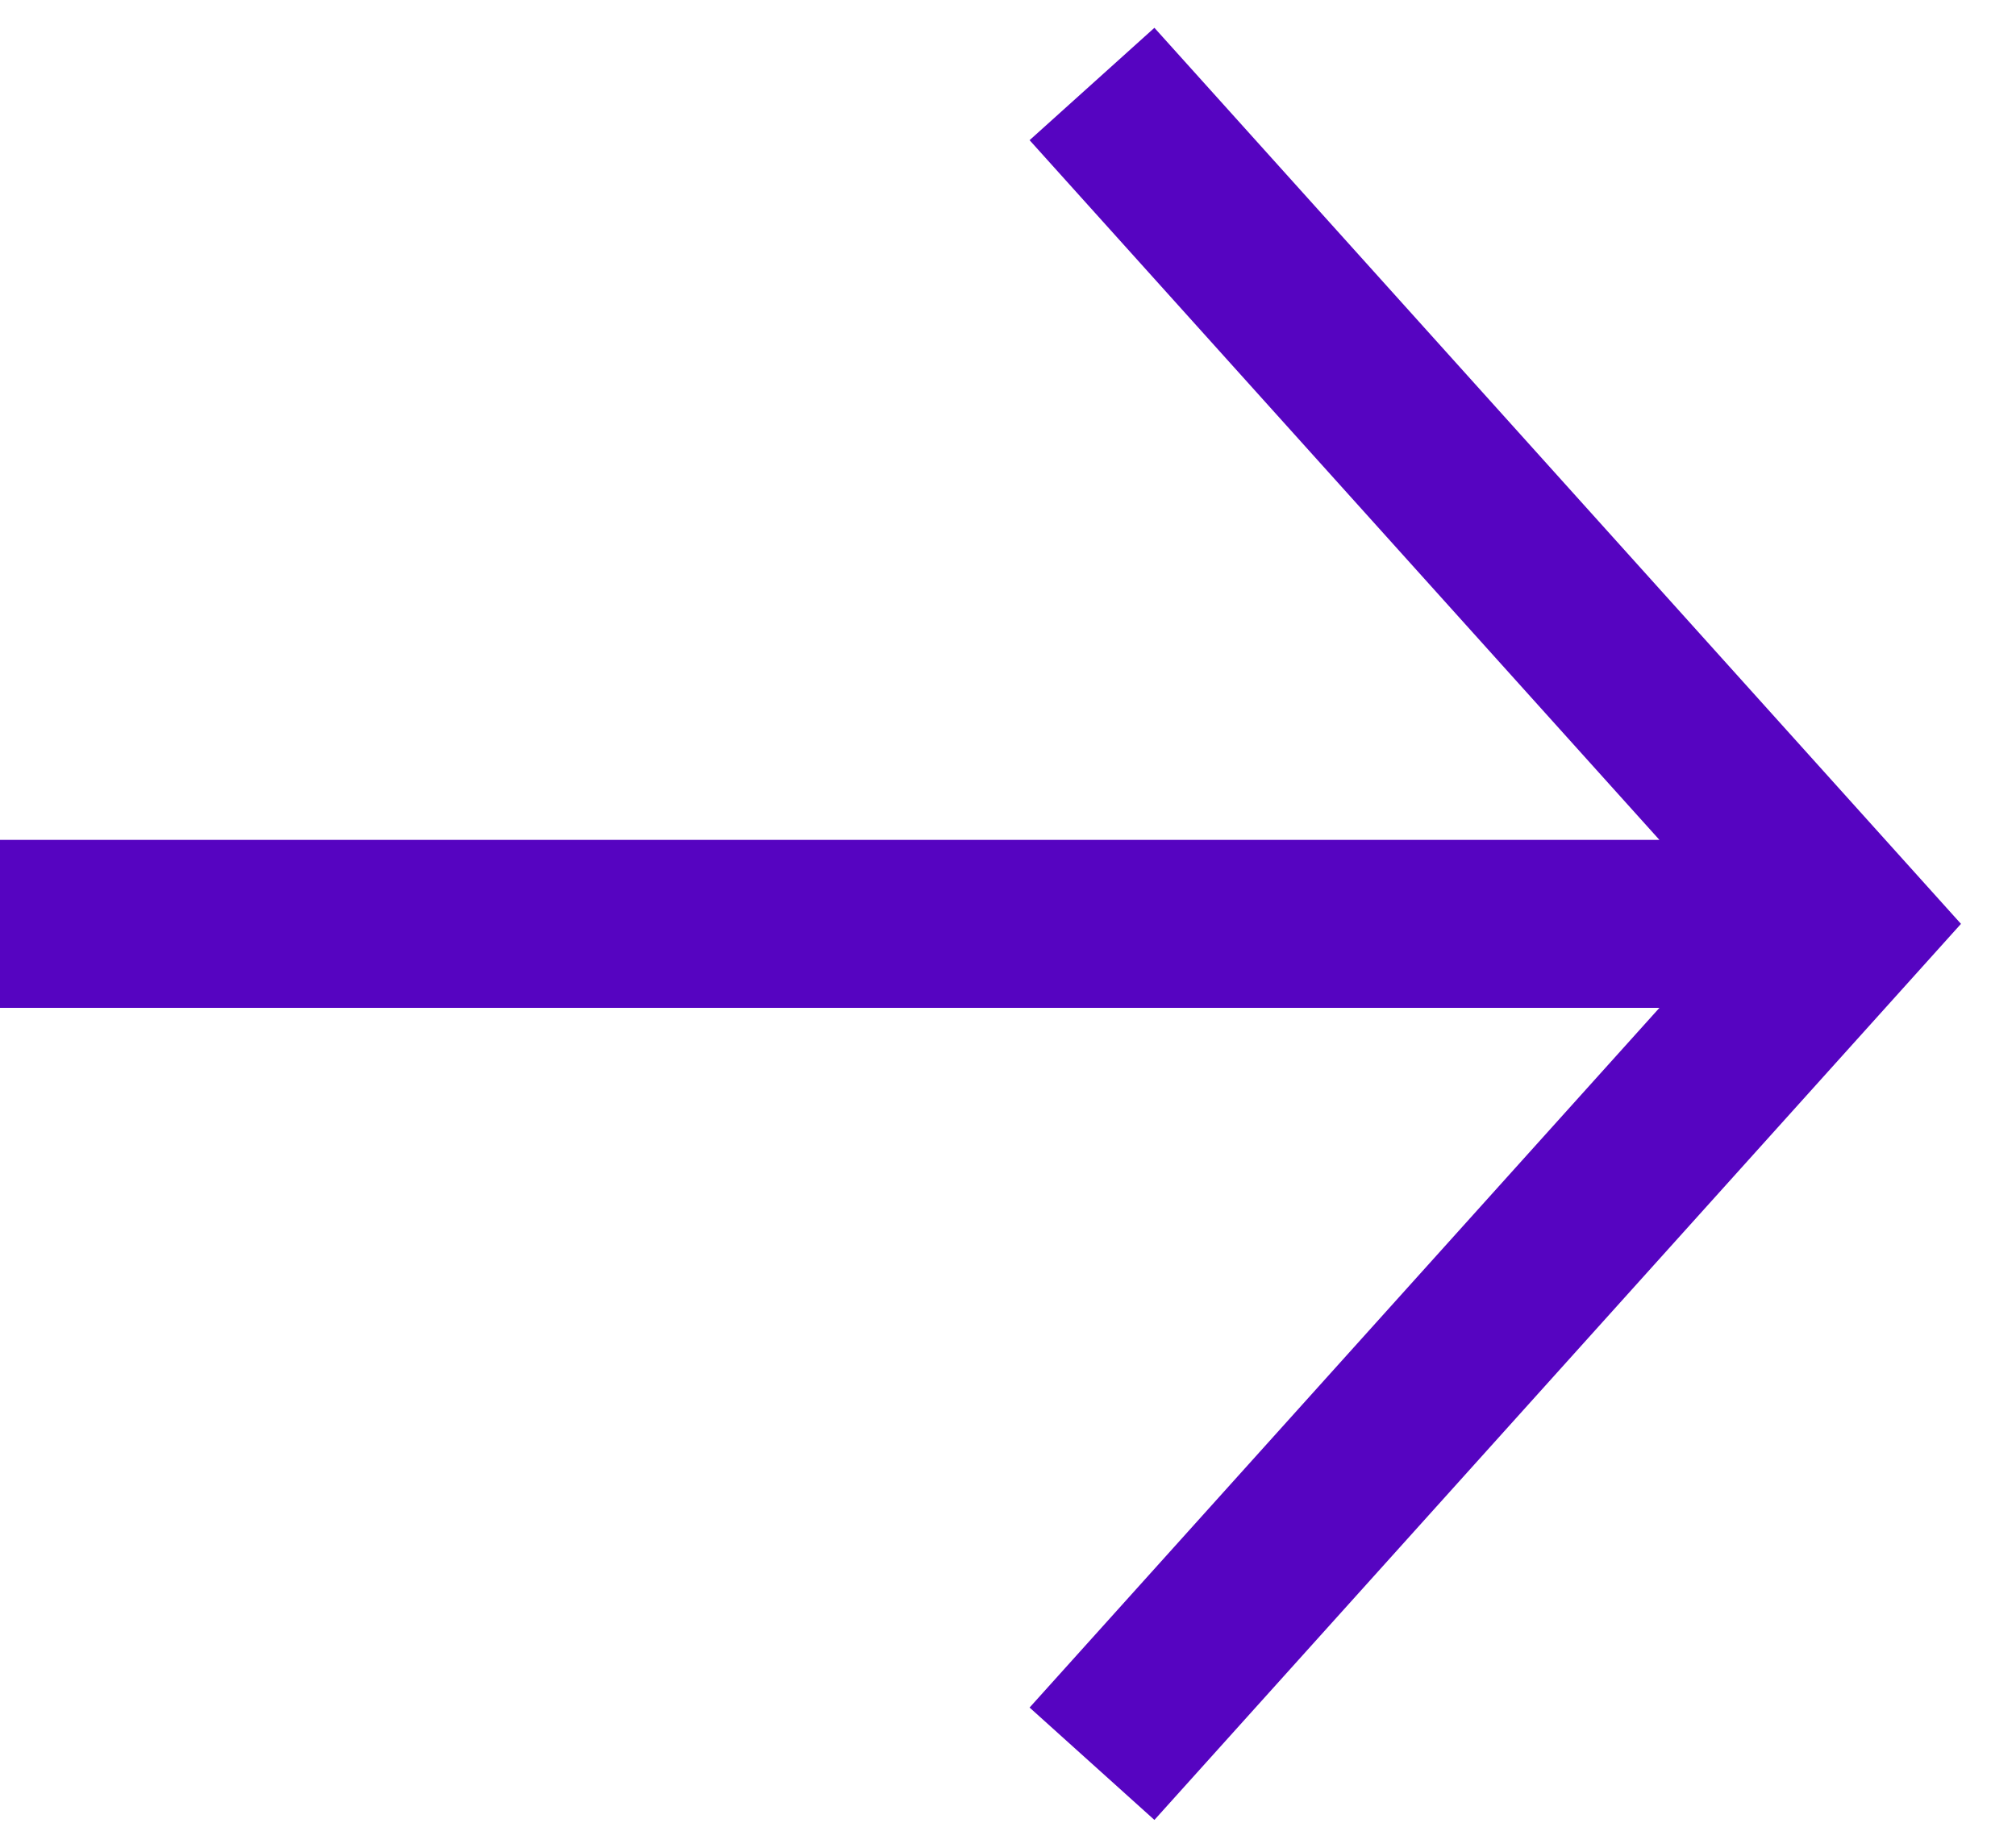
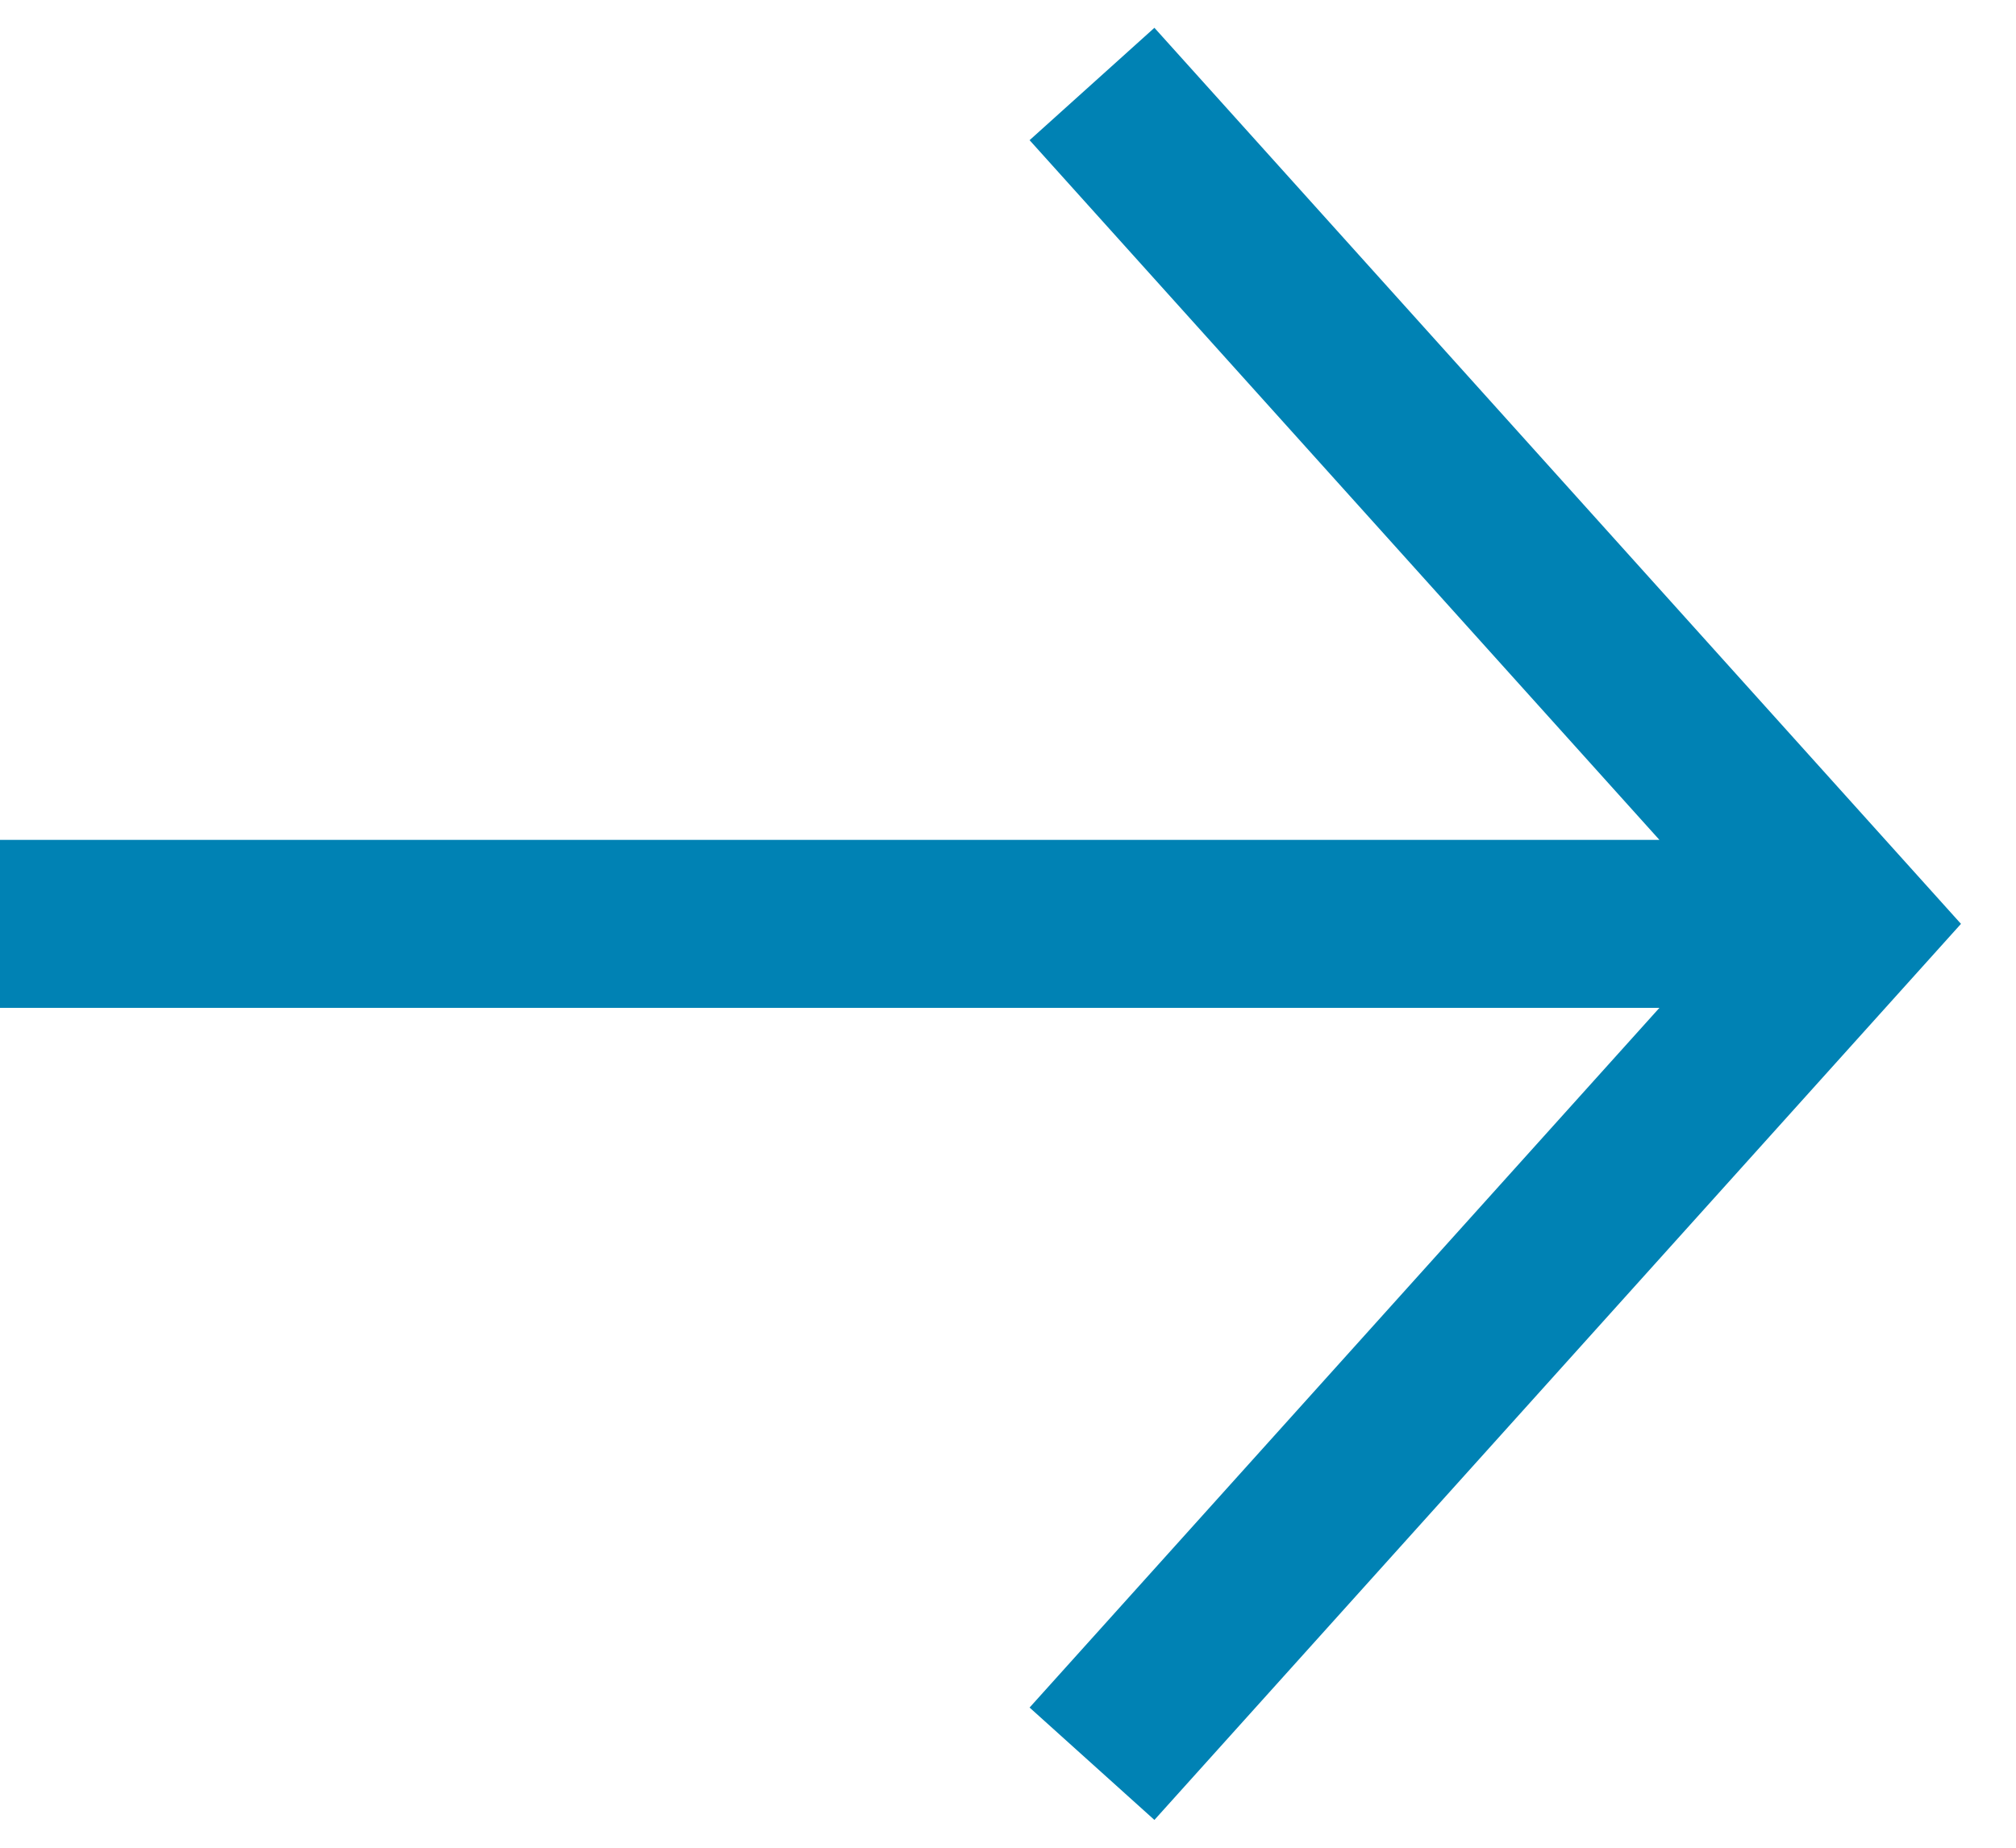
<svg xmlns="http://www.w3.org/2000/svg" width="24" height="22" viewBox="0 0 24 22" fill="none">
-   <path fill-rule="evenodd" clip-rule="evenodd" d="M19.755 12H0L0 10H19.755L12.257 1.669L13.743 0.331L22.743 10.331L23.345 11L22.743 11.669L13.743 21.669L12.257 20.331L19.755 12Z" fill="#5604C1" />
+   <path fill-rule="evenodd" clip-rule="evenodd" d="M19.755 12H0L0 10H19.755L12.257 1.669L13.743 0.331L22.743 10.331L23.345 11L22.743 11.669L13.743 21.669L12.257 20.331L19.755 12Z" fill="#0082B4" />
</svg>
